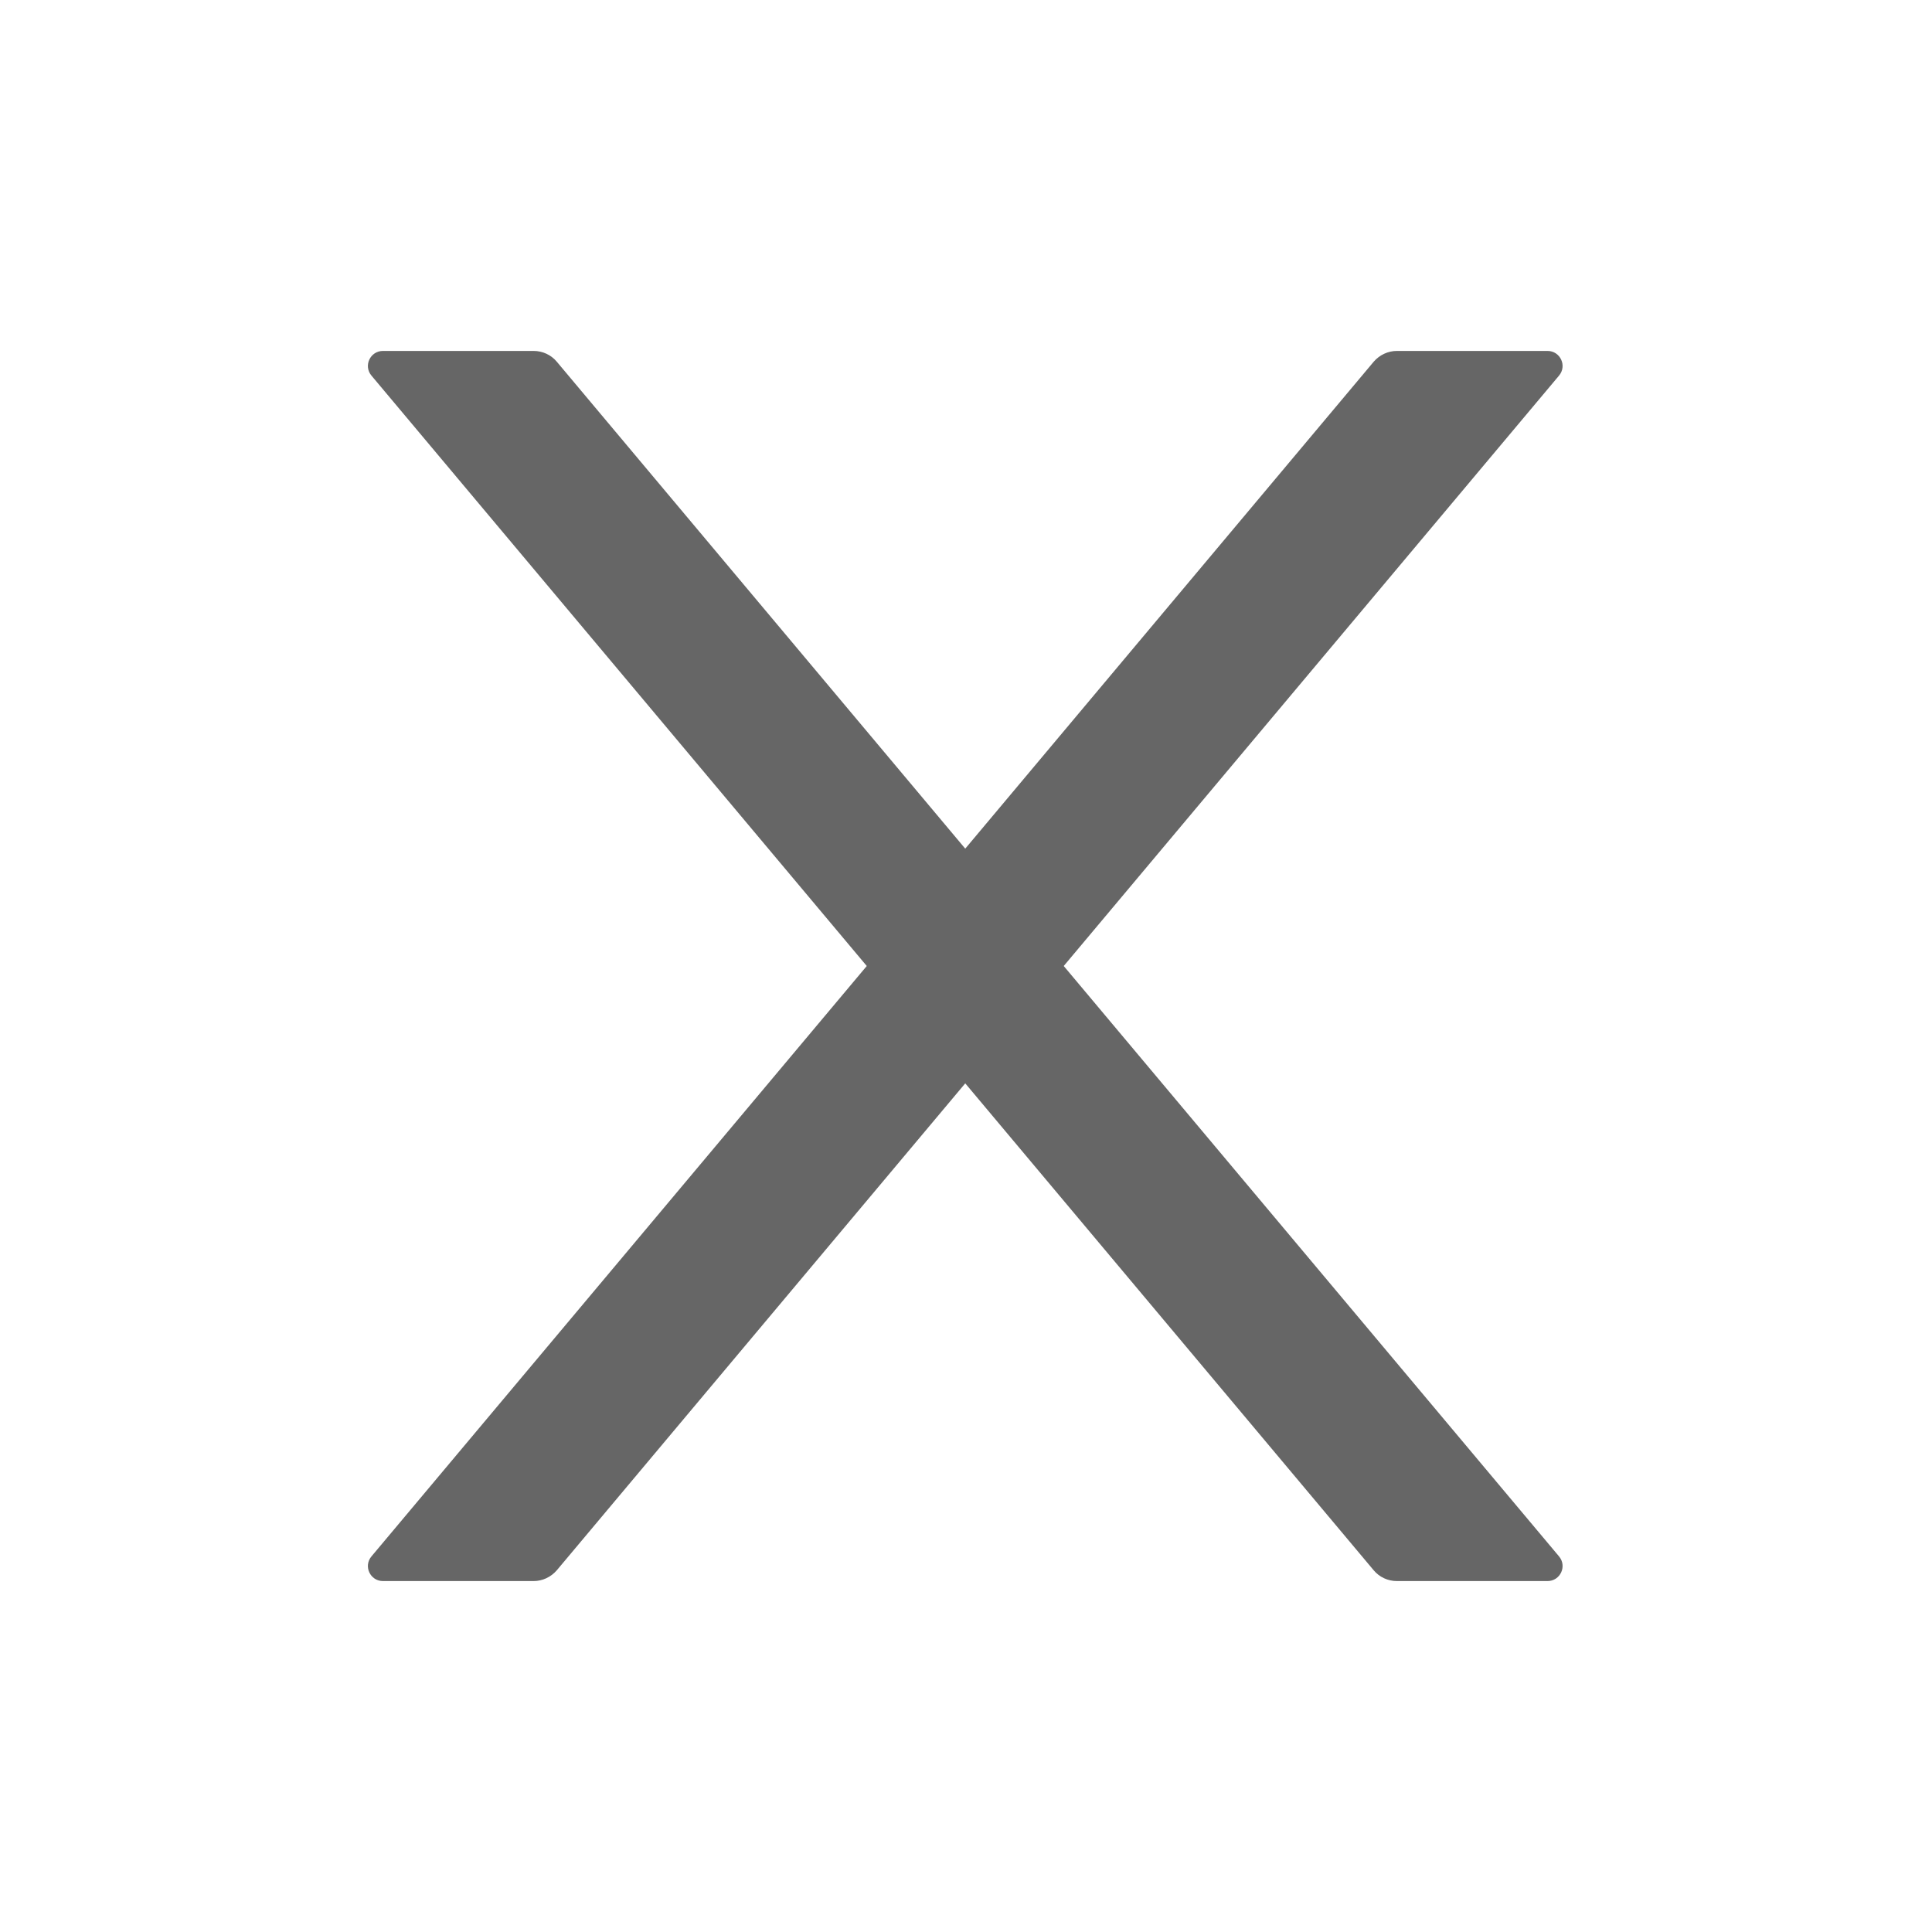
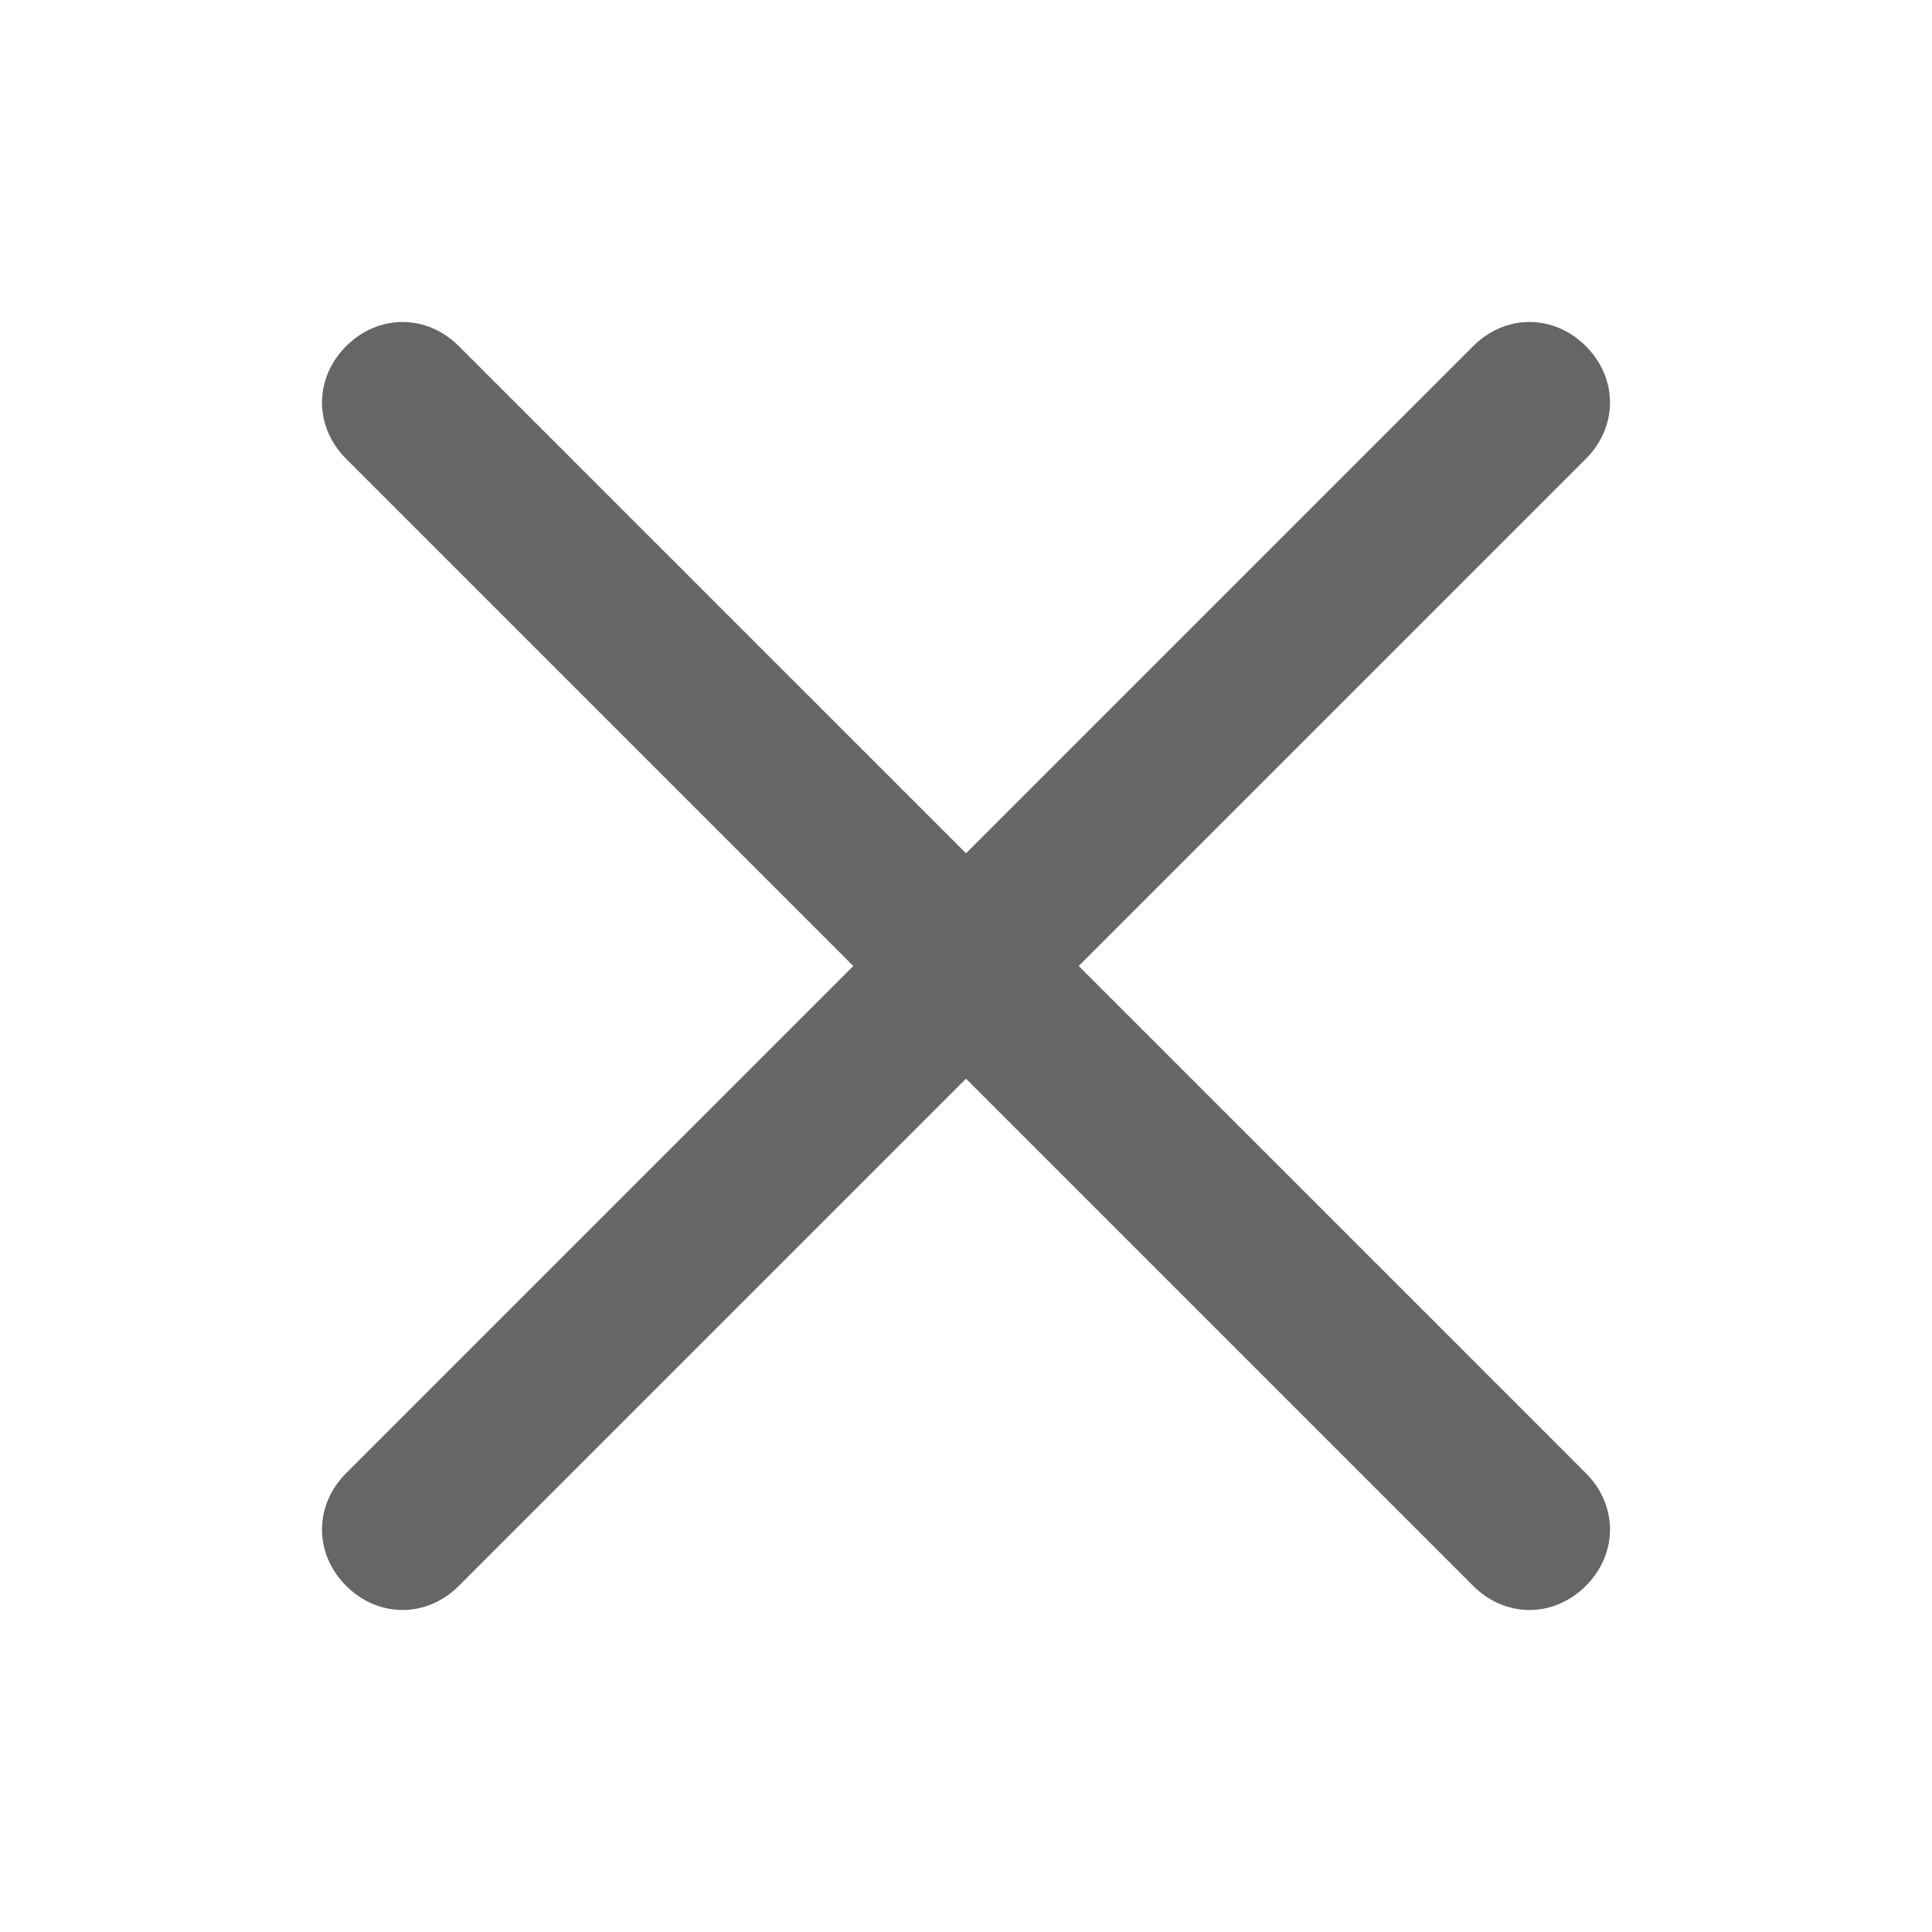
- <svg xmlns="http://www.w3.org/2000/svg" class="icon" width="128px" height="128.00px" viewBox="0 0 1024 1024" version="1.1">
-   <path fill="#666666" d="M563.8 512l262.5-312.9c4.4-5.2 0.7-13.1-6.1-13.1h-79.8c-4.7 0-9.2 2.1-12.3 5.7L511.6 449.8 295.1 191.7c-3-3.6-7.5-5.7-12.3-5.7H203c-6.8 0-10.5 7.9-6.1 13.1L459.4 512 196.9 824.9c-4.4 5.2-0.7 13.1 6.1 13.1h79.8c4.7 0 9.2-2.1 12.3-5.7l216.5-258.1 216.5 258.1c3 3.6 7.5 5.7 12.3 5.7h79.8c6.8 0 10.5-7.9 6.1-13.1L563.8 512z" />
+ <svg xmlns="http://www.w3.org/2000/svg" class="icon" width="128px" height="128px" viewBox="0 0 1024 1024" version="1.1">
+   <path fill="#666666" d="M571.733 512l268.8-268.8c17.067-17.067 17.067-42.667 0-59.733-17.067-17.067-42.667-17.067-59.733 0L512 452.267 243.2 183.467c-17.067-17.067-42.667-17.067-59.733 0-17.067 17.067-17.067 42.667 0 59.733L452.267 512 183.467 780.8c-17.067 17.067-17.067 42.667 0 59.733 8.533 8.533 19.2 12.8 29.867 12.8s21.333-4.267 29.867-12.8L512 571.733l268.8 268.8c8.533 8.533 19.2 12.8 29.867 12.8s21.333-4.267 29.867-12.8c17.067-17.067 17.067-42.667 0-59.733L571.733 512z" />
</svg>
